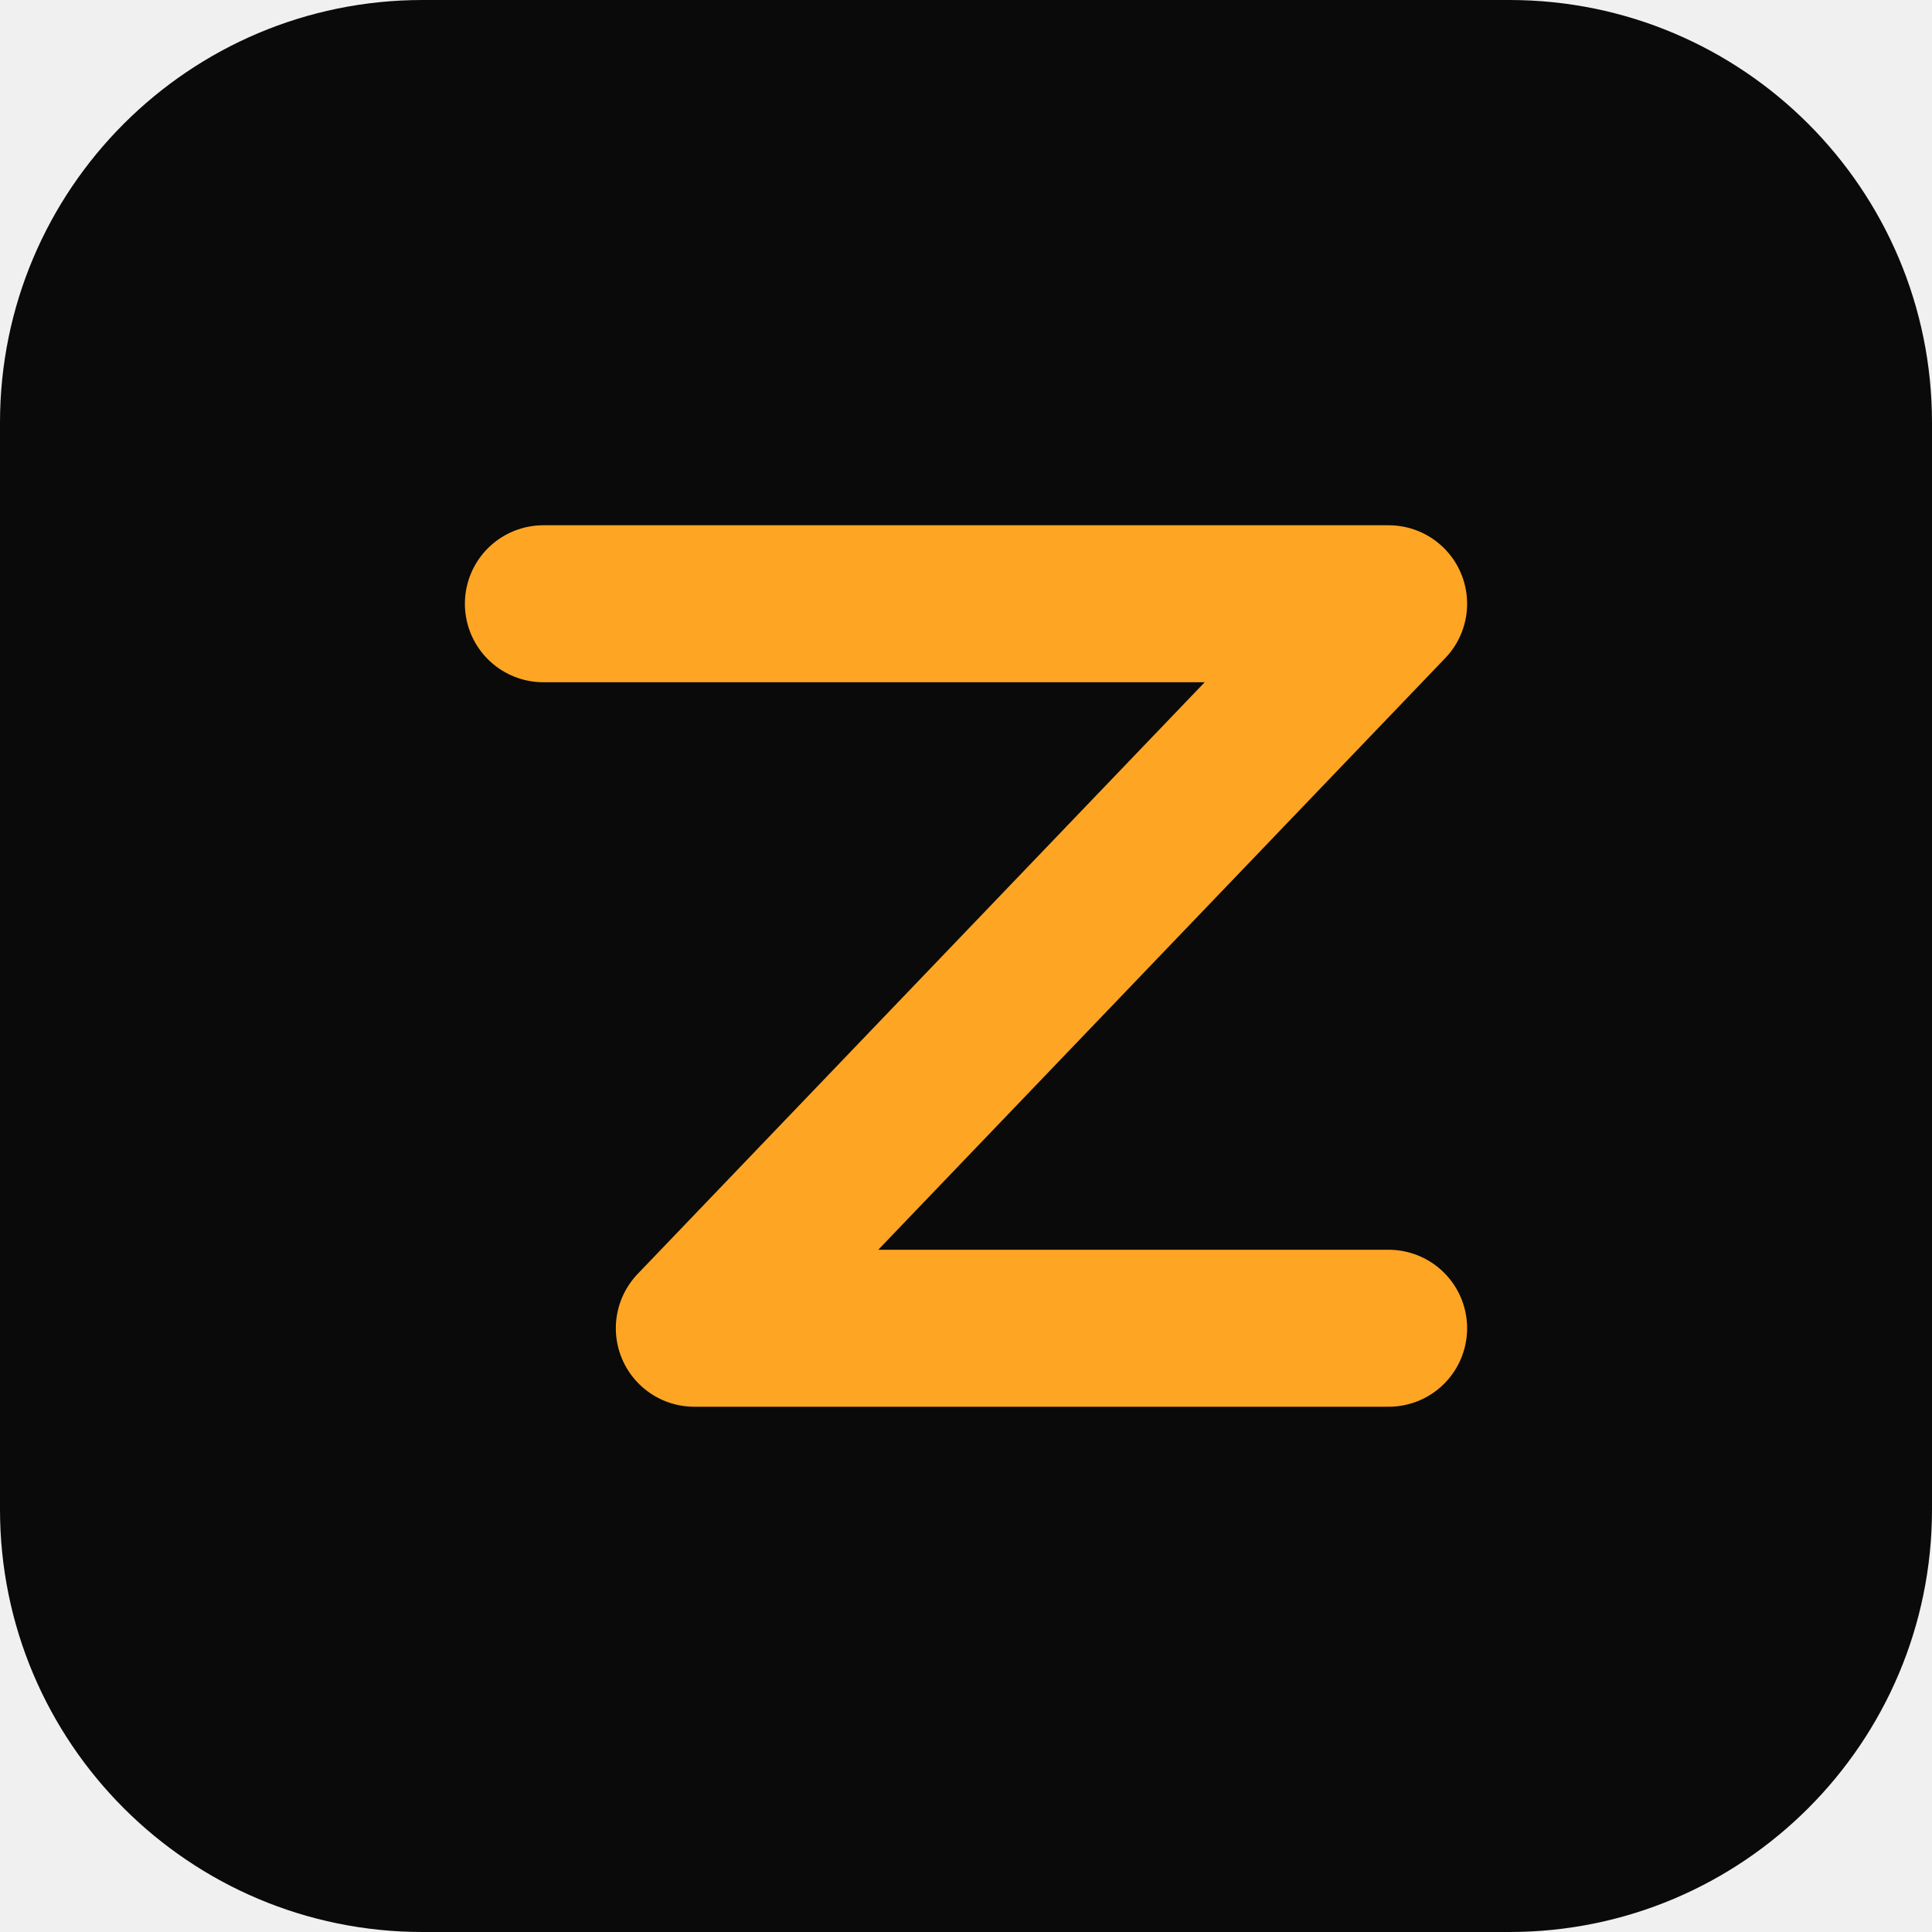
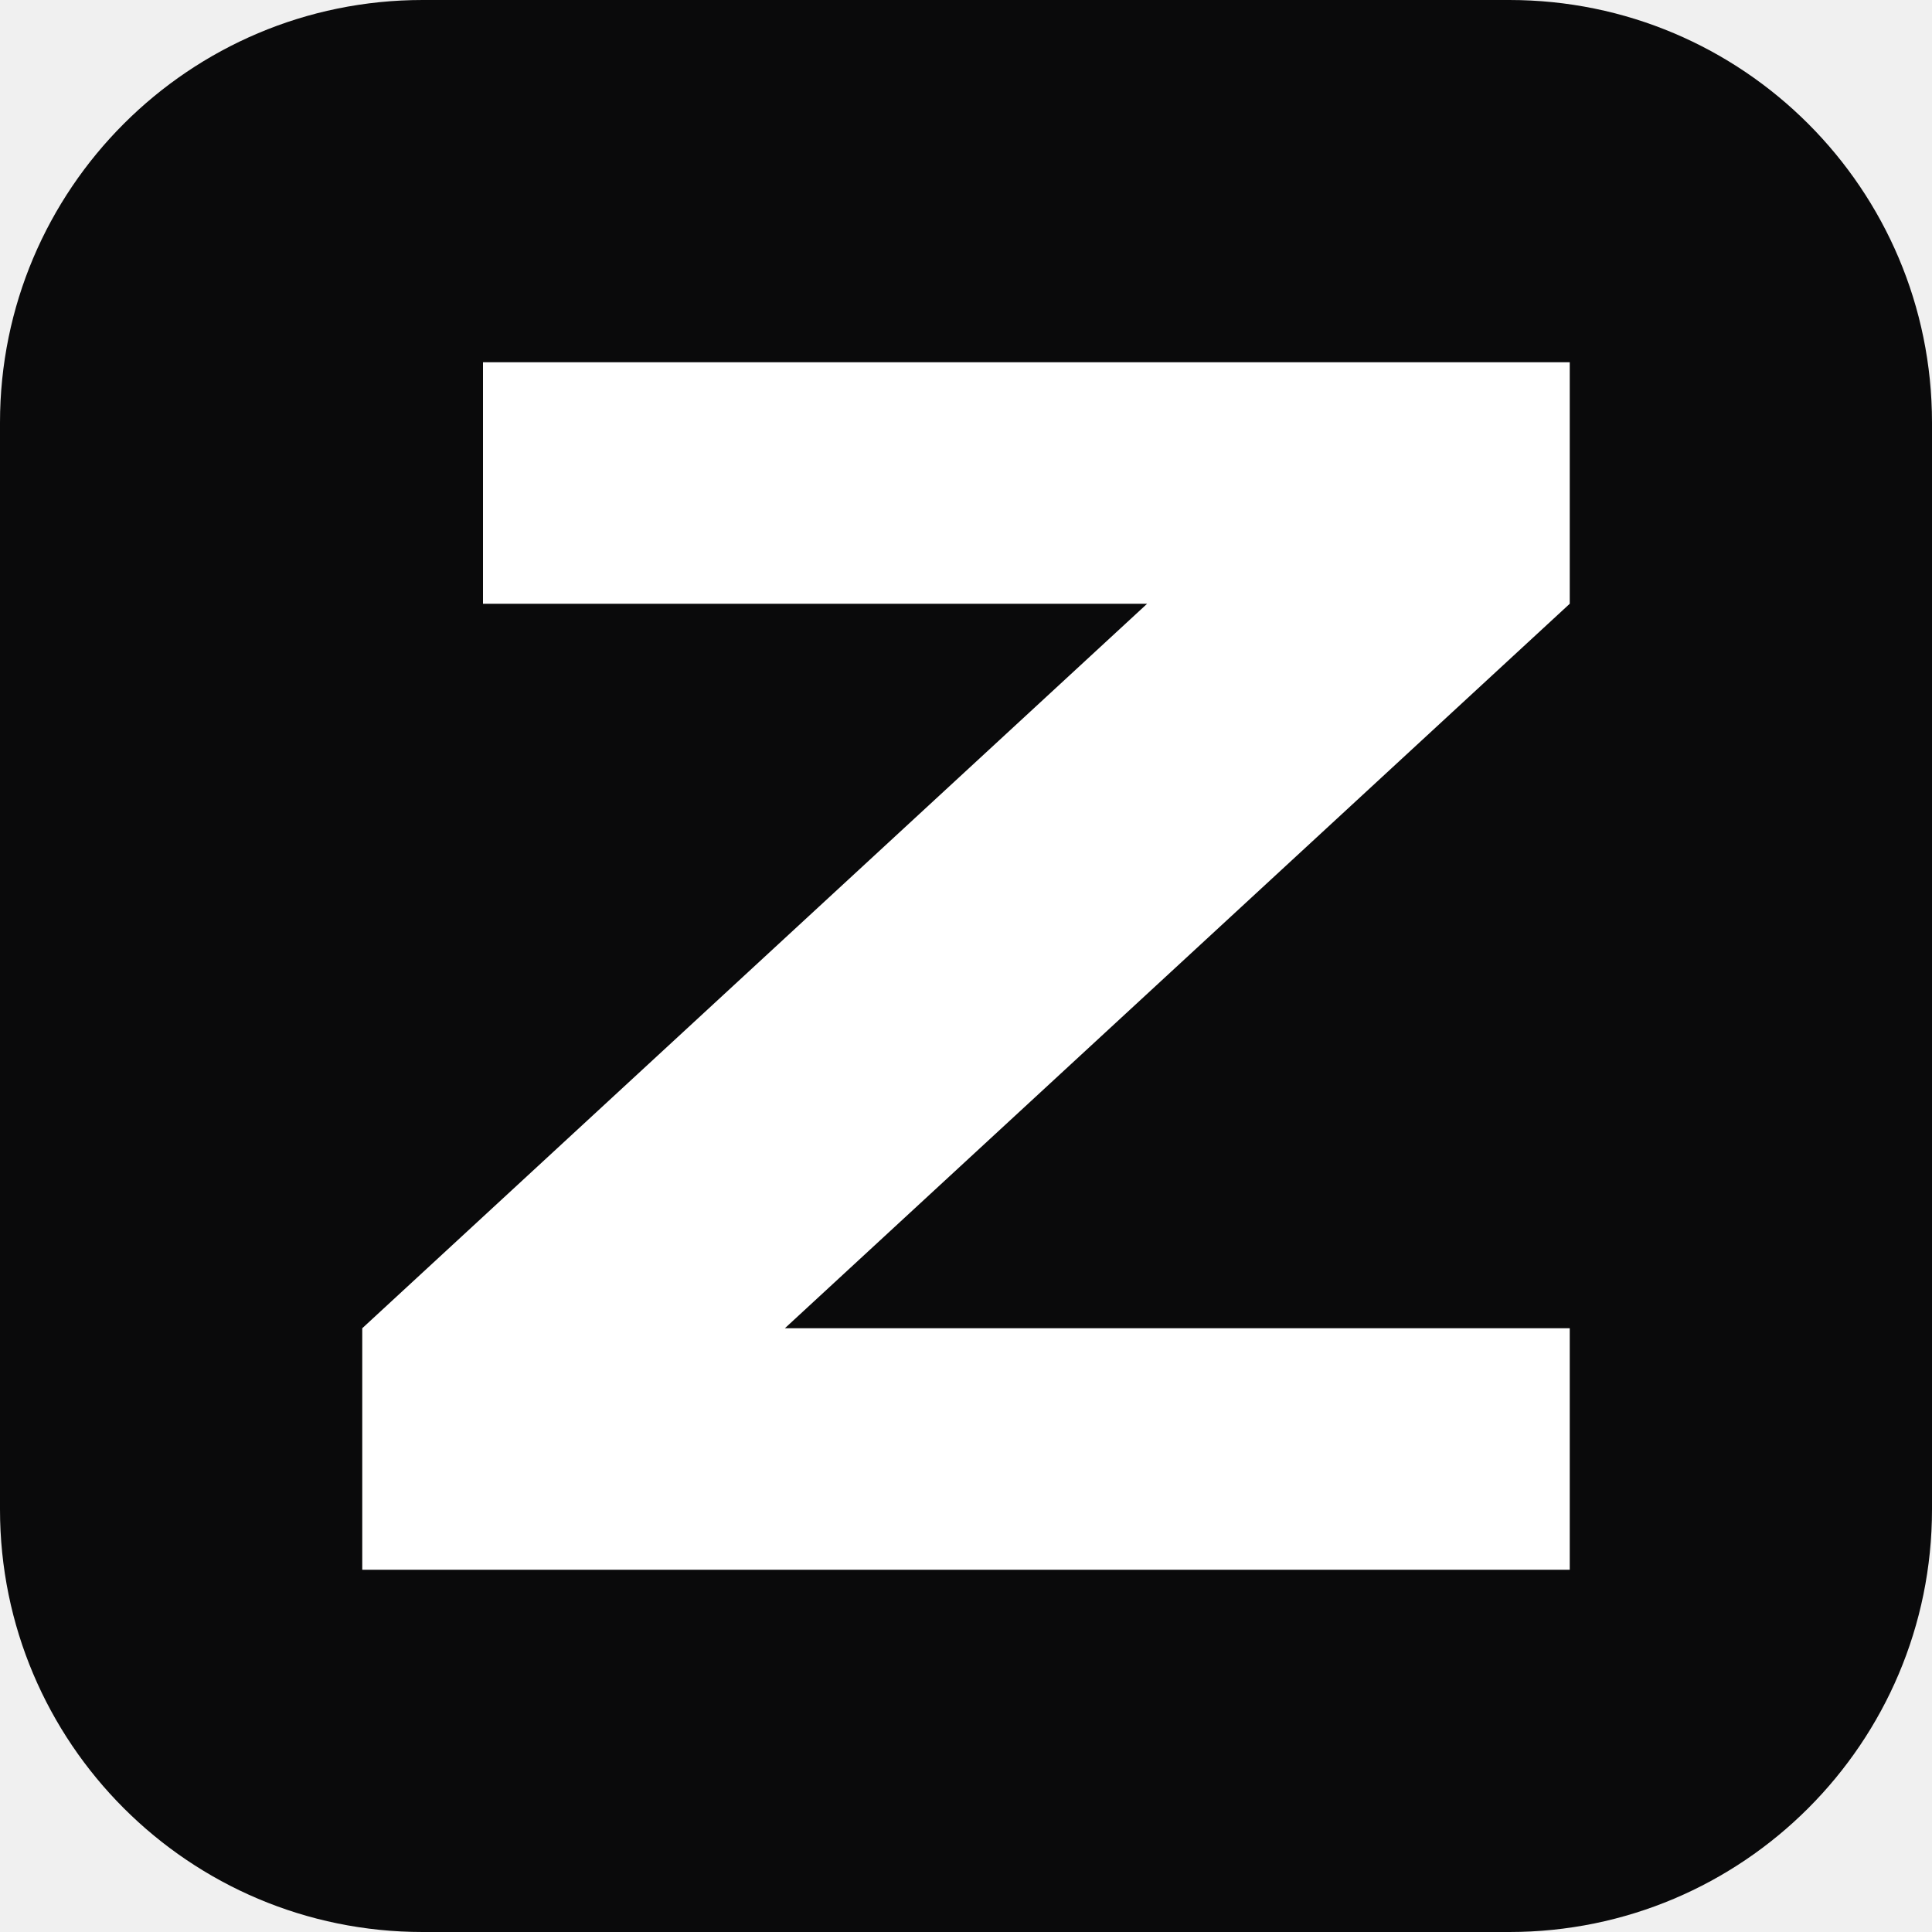
- <svg xmlns="http://www.w3.org/2000/svg" viewBox="0 0 32 32">
-   <rect width="32" height="32" rx="7" fill="#0A0A0B" />
-   <path d="M9 10h14L11.5 22H23" stroke="#FFA524" stroke-width="2.6" fill="none" stroke-linecap="round" stroke-linejoin="round" />
+ <svg xmlns="http://www.w3.org/2000/svg" viewBox="0 0 16 16">
+   <style>.t{fill:#0A0A0B}.g{fill:#fff}@media (prefers-color-scheme:dark){.t{fill:#fff}.g{fill:#0A0A0B}}</style>
+   <rect class="t" width="16" height="16" rx="3.5" />
+   <path class="g" d="M4 3H13V5L6.5 11H13V13H3V11L9.5 5H4Z" />
</svg>
